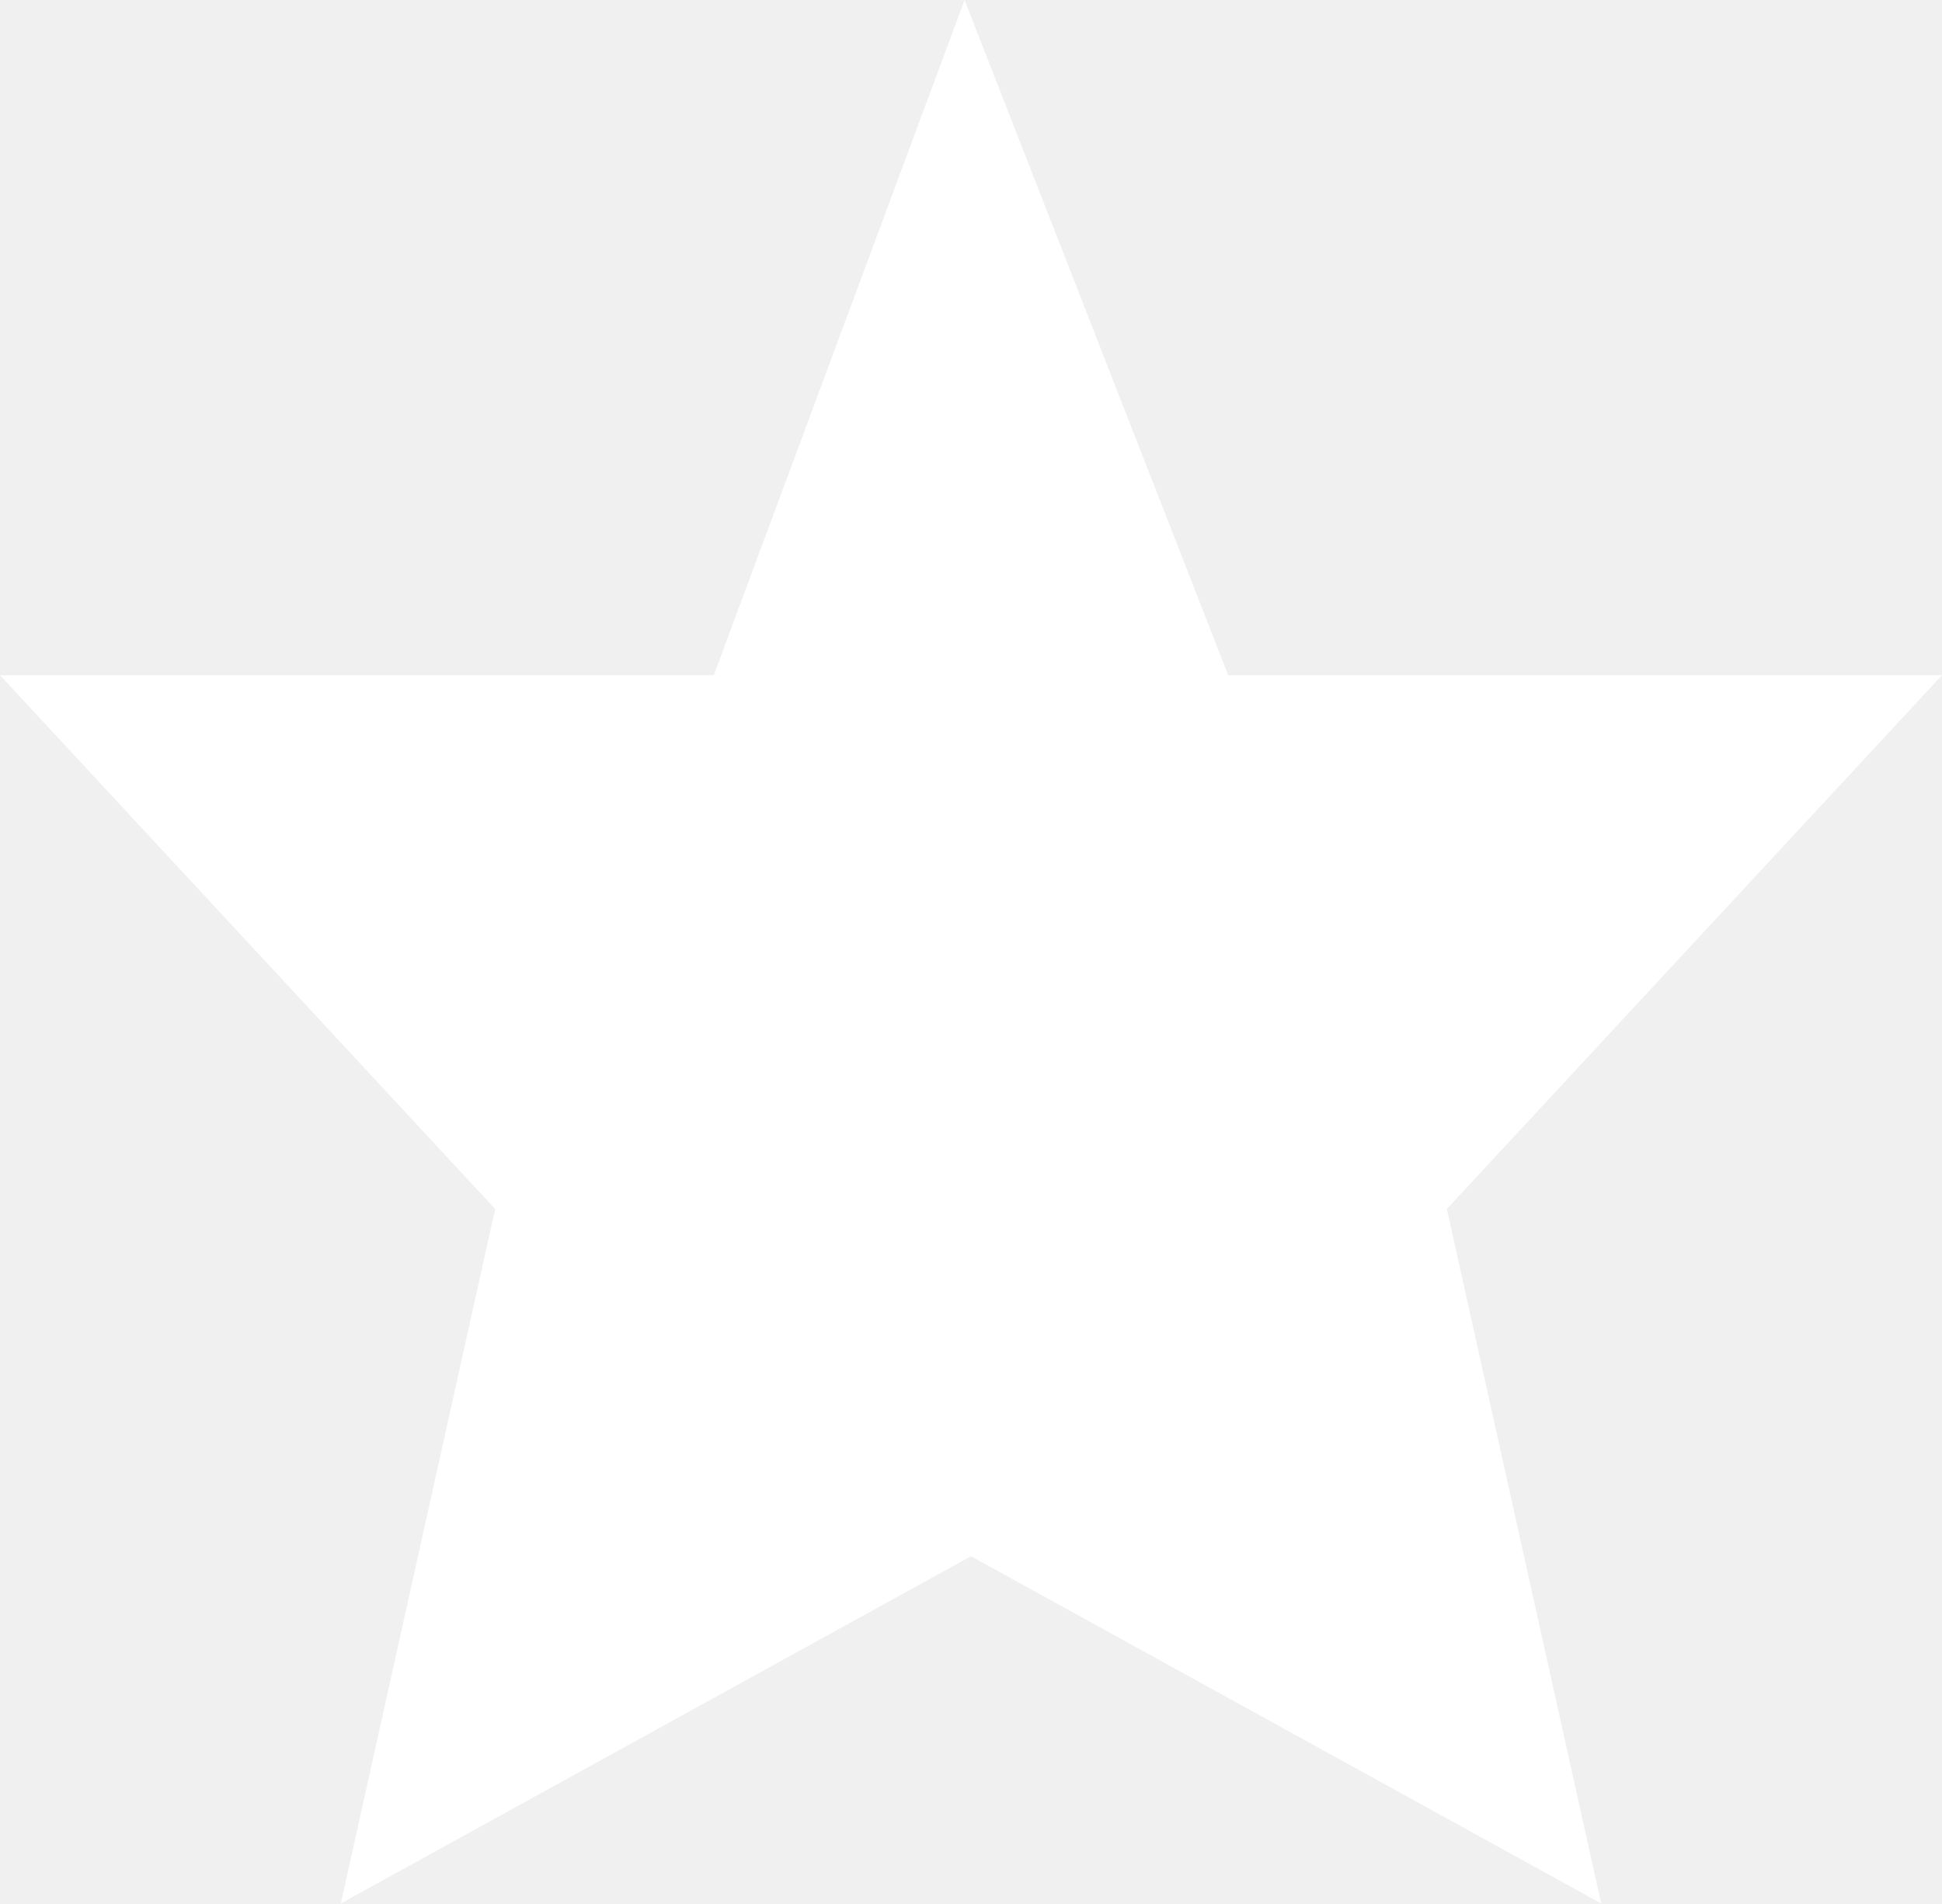
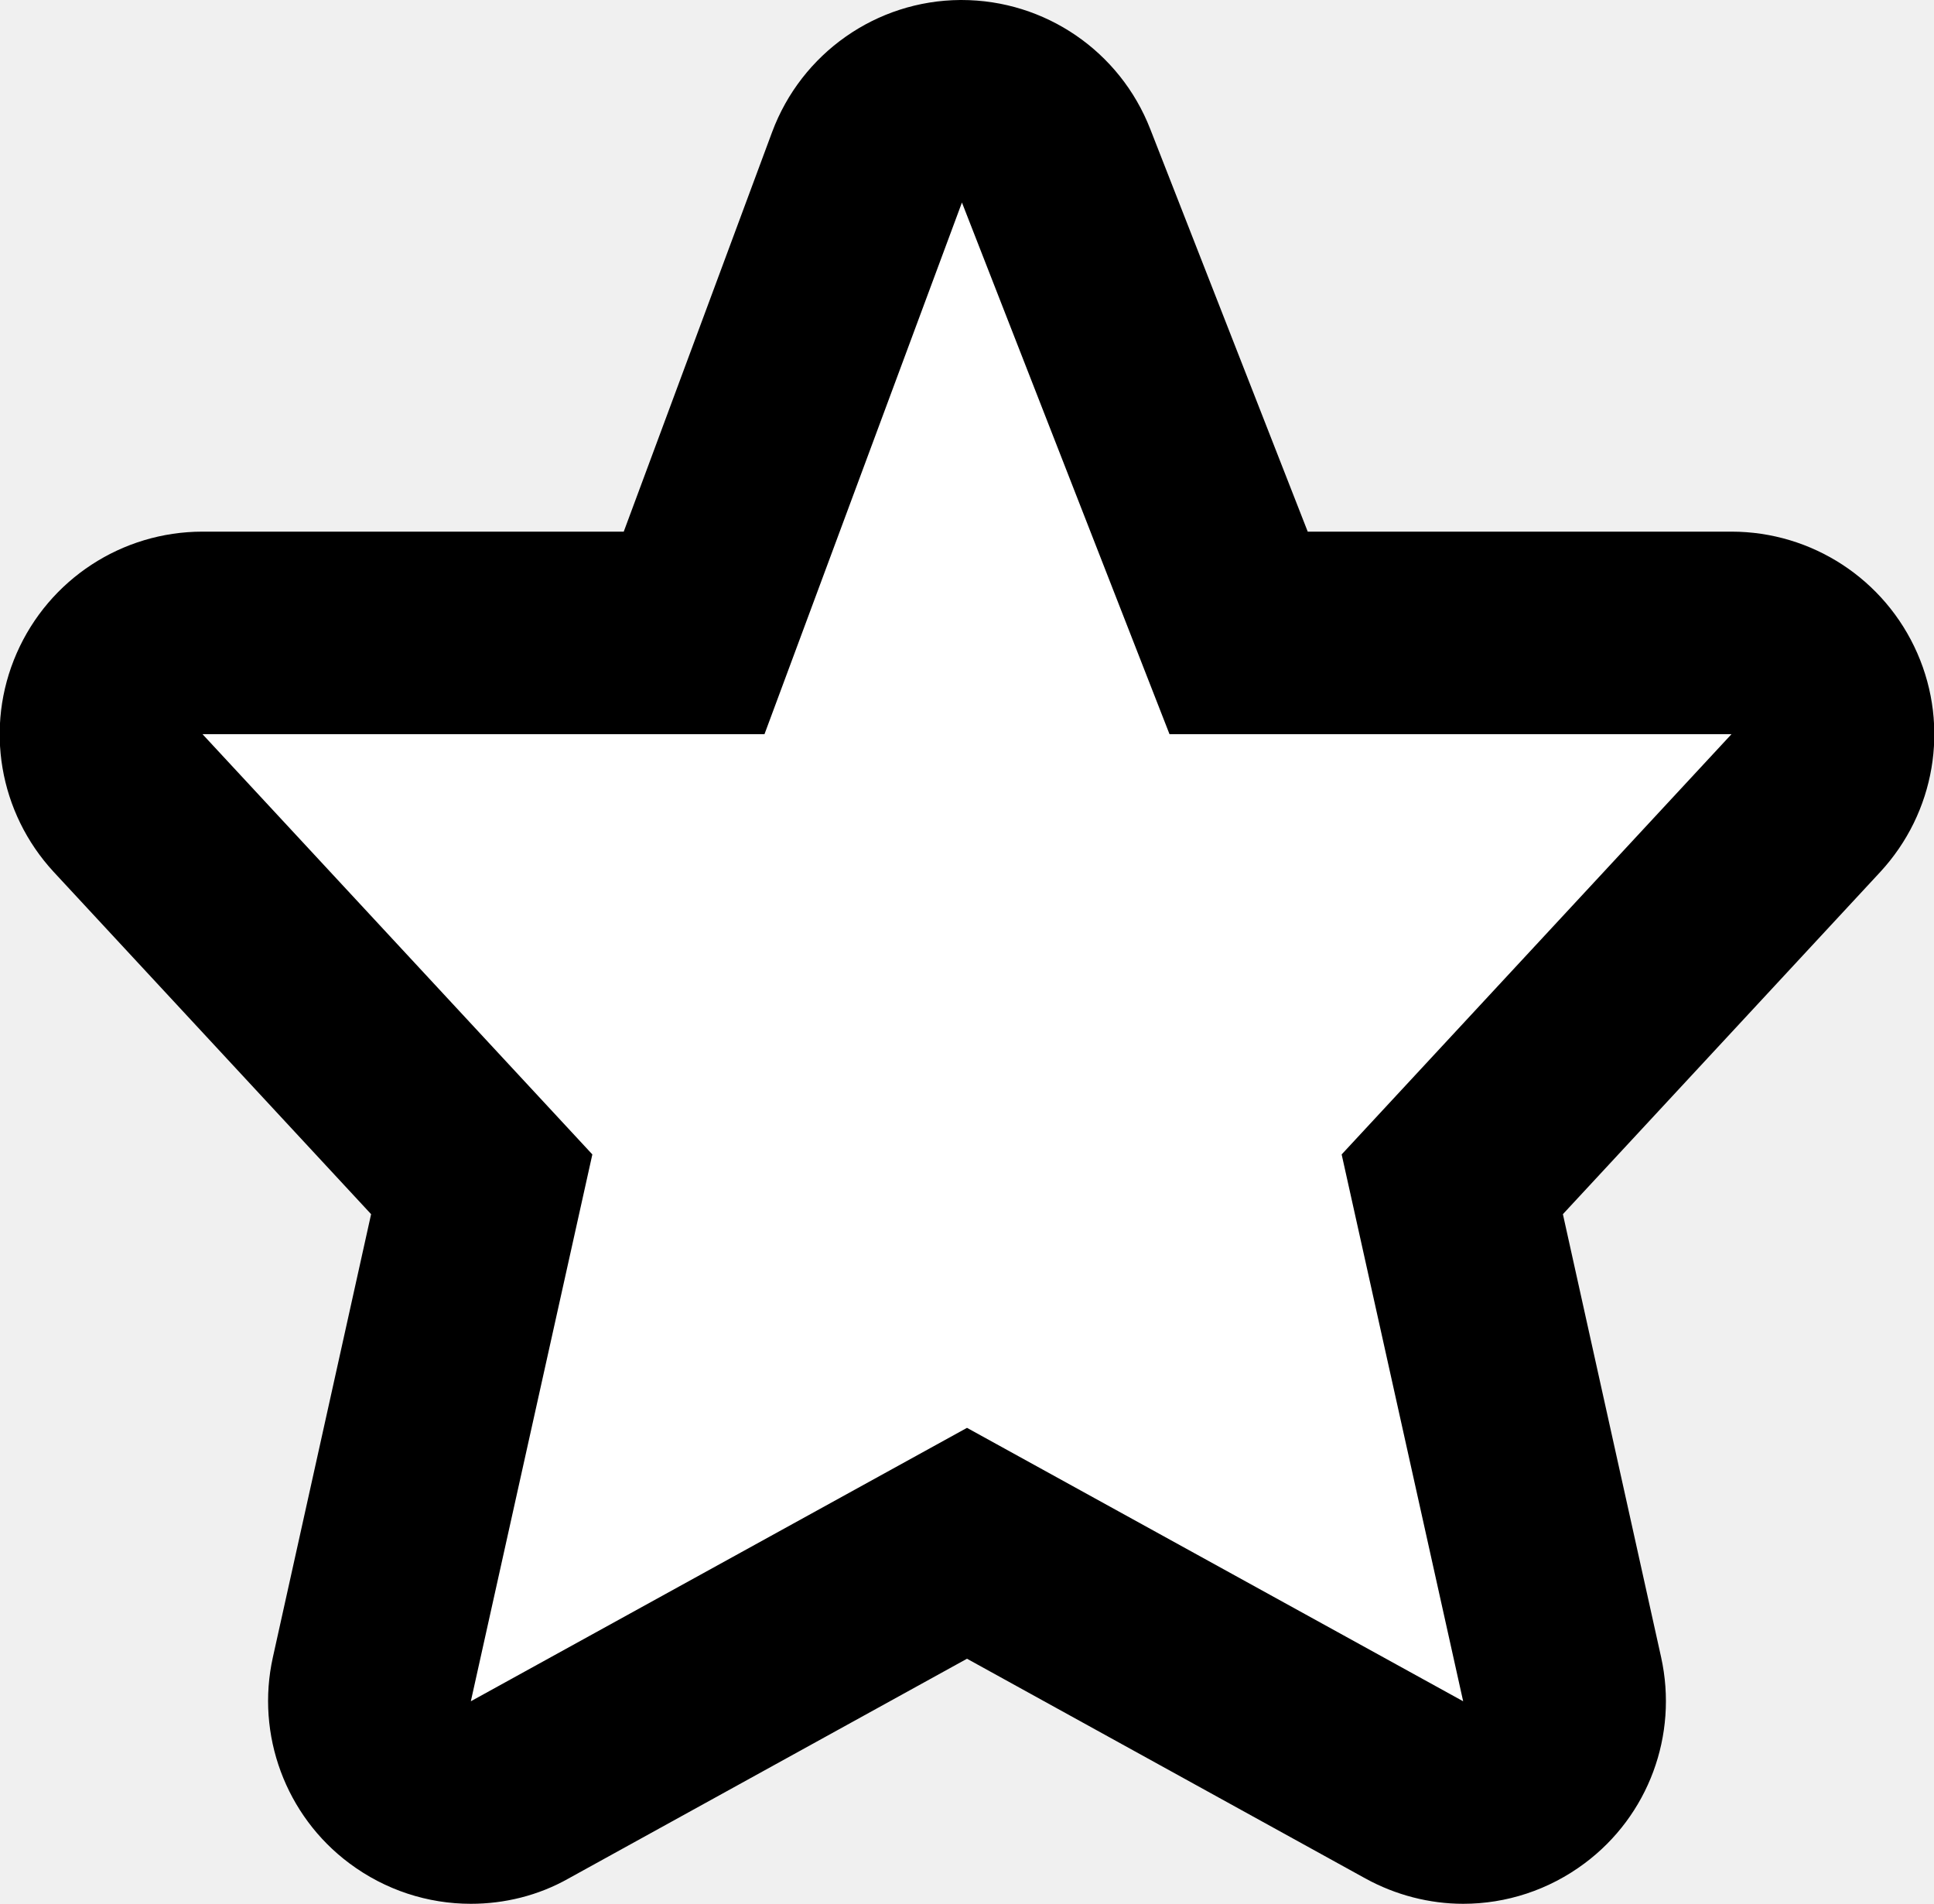
- <svg xmlns="http://www.w3.org/2000/svg" id="Layer_2" data-name="Layer 2" viewBox="0 0 30.2 29.6">
+ <svg xmlns="http://www.w3.org/2000/svg" id="Layer_2" data-name="Layer 2" viewBox="0 0 38.2 37.6">
  <defs>
    <style>
      .cls-1 {
        fill: #fff;
      }
    </style>
  </defs>
-   <g id="Layer_1-2" data-name="Layer 1">
-     <path class="cls-1" d="m15,0l4.1,10.5h11.1l-7.7,8.3,2.4,10.8-9.8-5.4-9.8,5.4,2.4-10.8L0,10.5h11.1L15,0Z" />
+   <g id="Layer_1-2" data-name="Layer 1-2">
+     <g>
+       <path class="cls-1" d="m28.9,35.6c-.33,0-.66-.08-.96-.25l-8.84-4.87-8.83,4.87c-.3.17-.63.25-.97.25-.42,0-.85-.13-1.2-.4-.63-.47-.92-1.27-.75-2.03l2.17-9.78-6.99-7.53c-.54-.58-.69-1.43-.37-2.16.32-.73,1.04-1.2,1.83-1.2h9.71l3.42-9.2c.29-.78,1.03-1.3,1.86-1.3h.02c.82,0,1.56.5,1.86,1.27l3.6,9.23h9.73c.79,0,1.51.47,1.83,1.2s.17,1.58-.37,2.16l-6.99,7.53,2.17,9.78c.17.77-.12,1.56-.75,2.03-.35.26-.78.4-1.2.4Z" />
+       <path d="m19,4l4.1,10.5h11.1l-7.7,8.3,2.4,10.8-9.8-5.4-9.8,5.4,2.4-10.8-7.7-8.3h11.1l3.9-10.5m0-4s-.02,0-.03,0c-1.66.01-3.14,1.05-3.72,2.61l-2.93,7.89H4c-1.59,0-3.03.94-3.67,2.4-.64,1.46-.35,3.15.73,4.32l6.27,6.76-1.94,8.75c-.34,1.53.25,3.13,1.51,4.07.71.53,1.55.8,2.4.8.66,0,1.33-.16,1.93-.5l7.87-4.34,7.87,4.34c.6.33,1.27.5,1.93.5.85,0,1.69-.27,2.4-.8,1.26-.94,1.85-2.53,1.51-4.07l-1.94-8.75,6.27-6.76c1.08-1.17,1.37-2.86.73-4.32-.64-1.46-2.08-2.4-3.67-2.4h-8.37l-3.11-7.95c-.6-1.54-2.08-2.55-3.73-2.55h0Z" />
+     </g>
  </g>
</svg>
